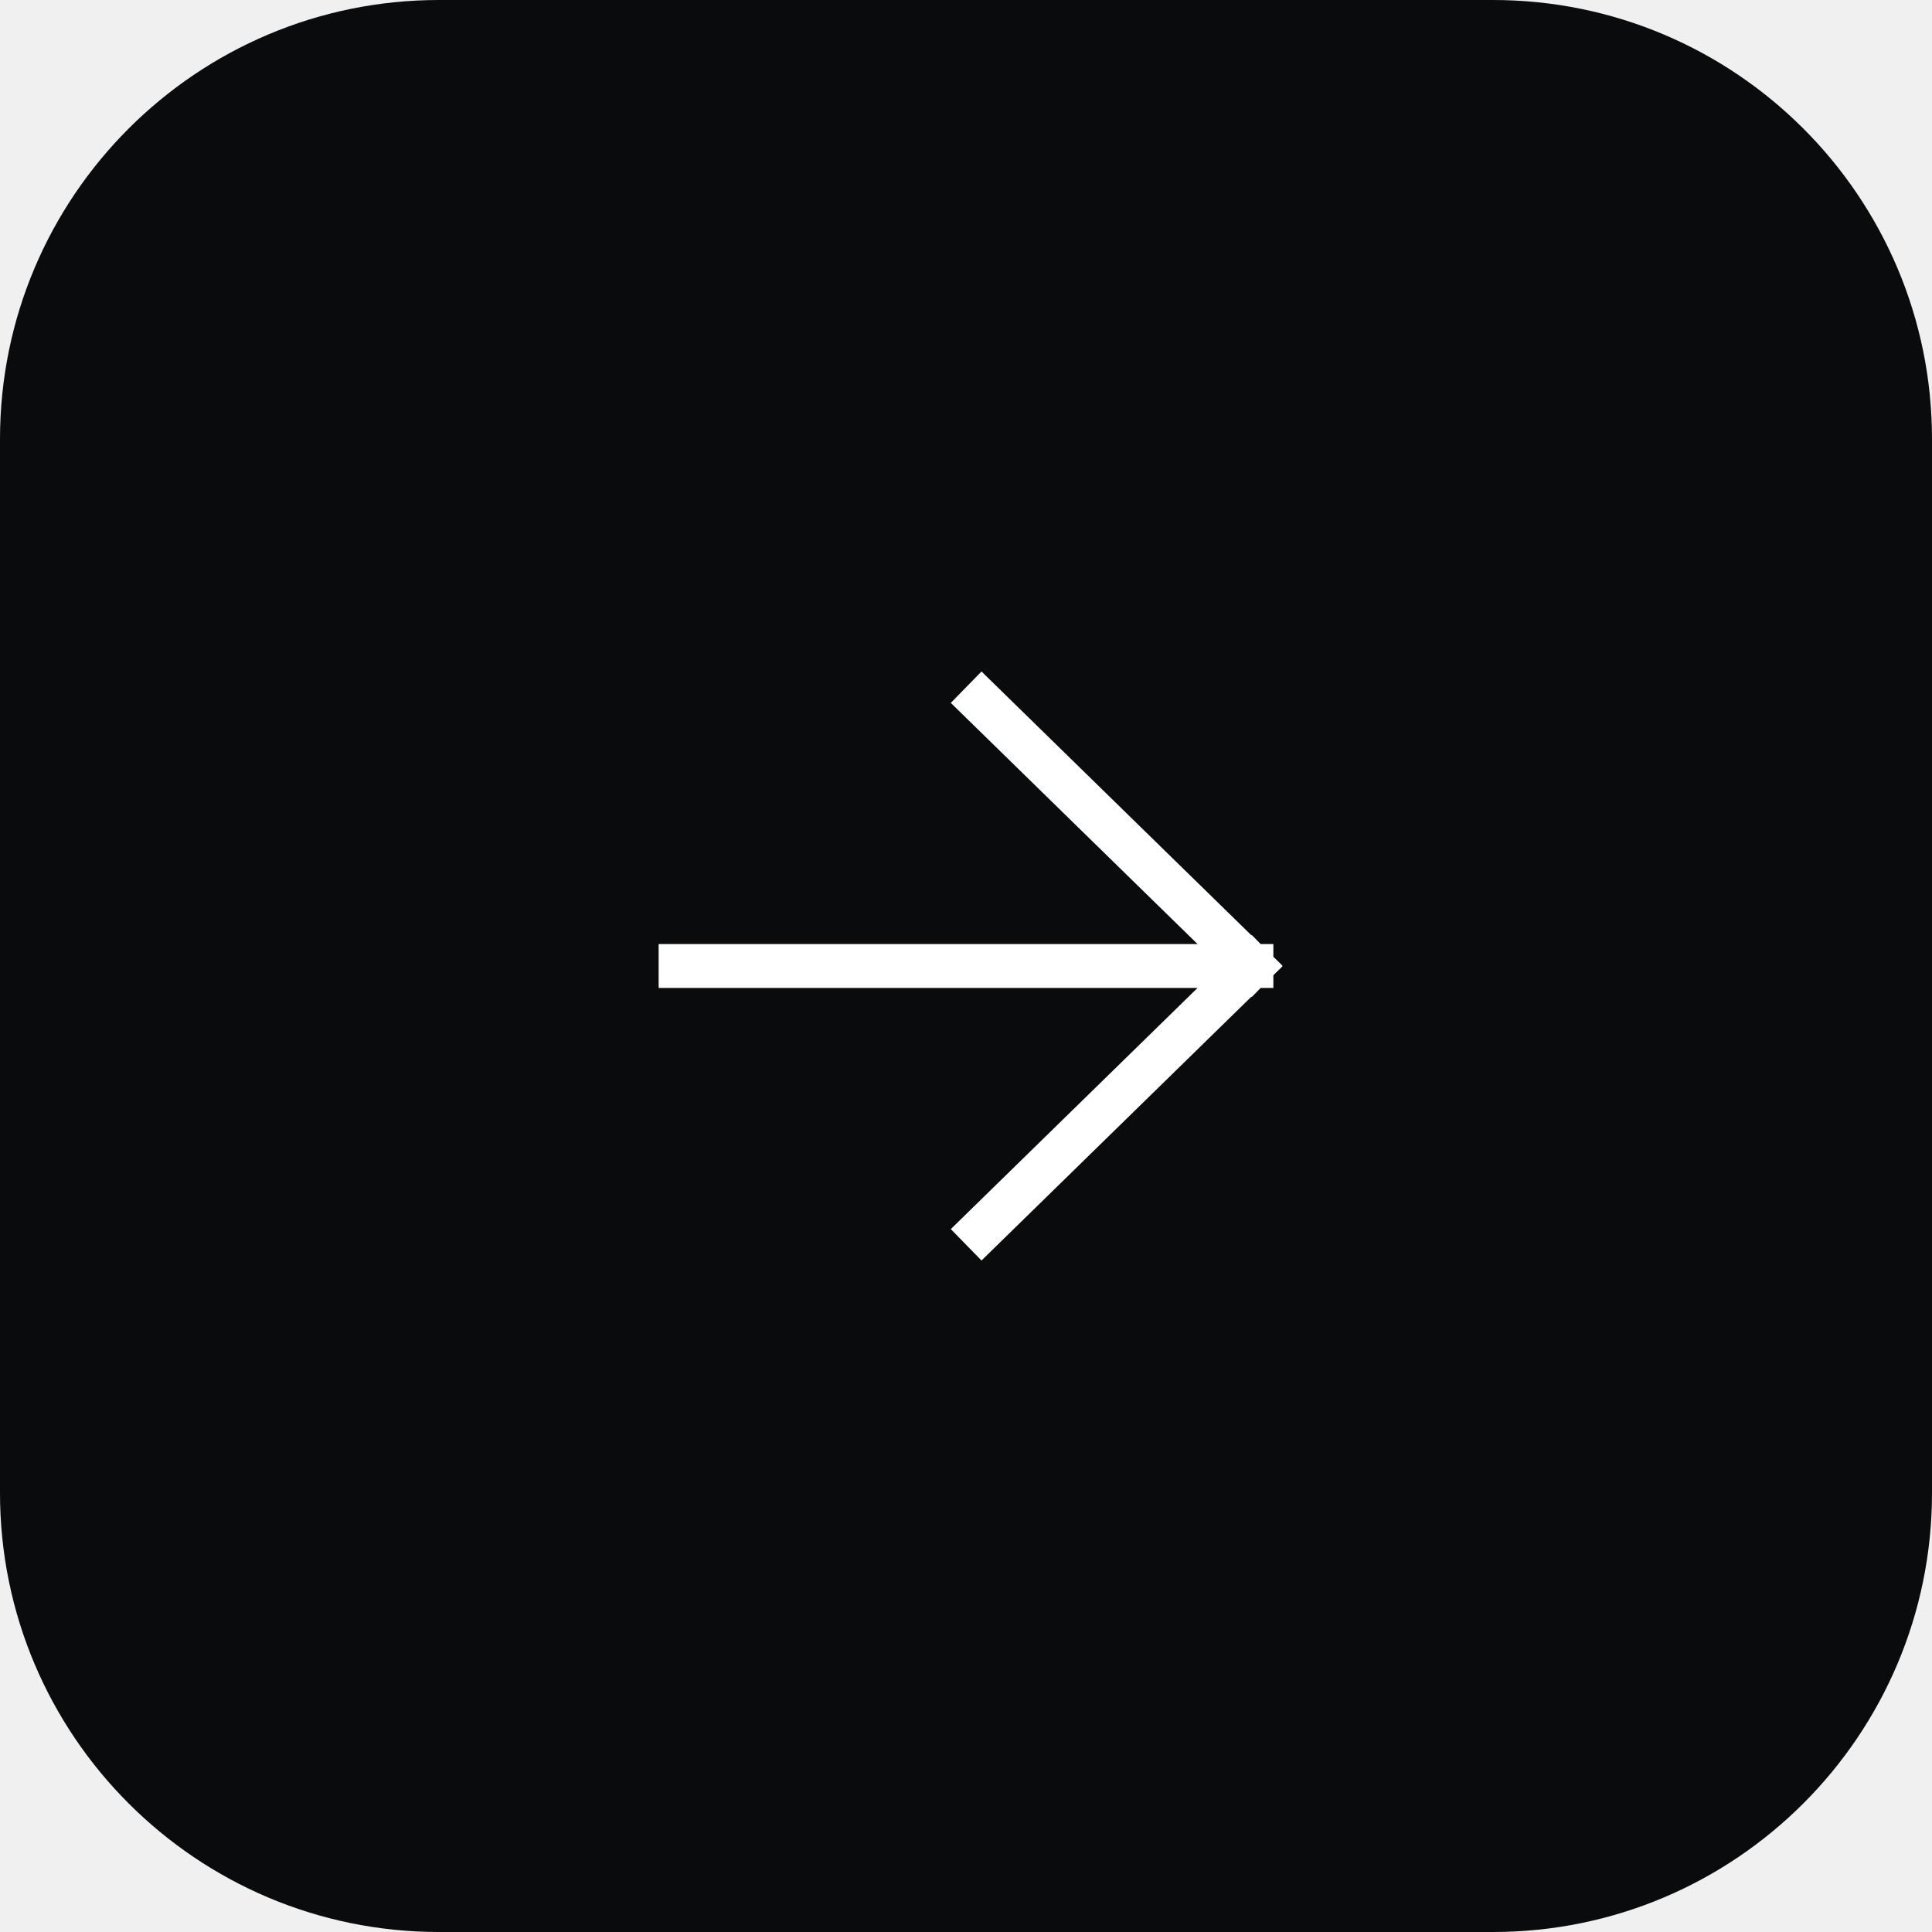
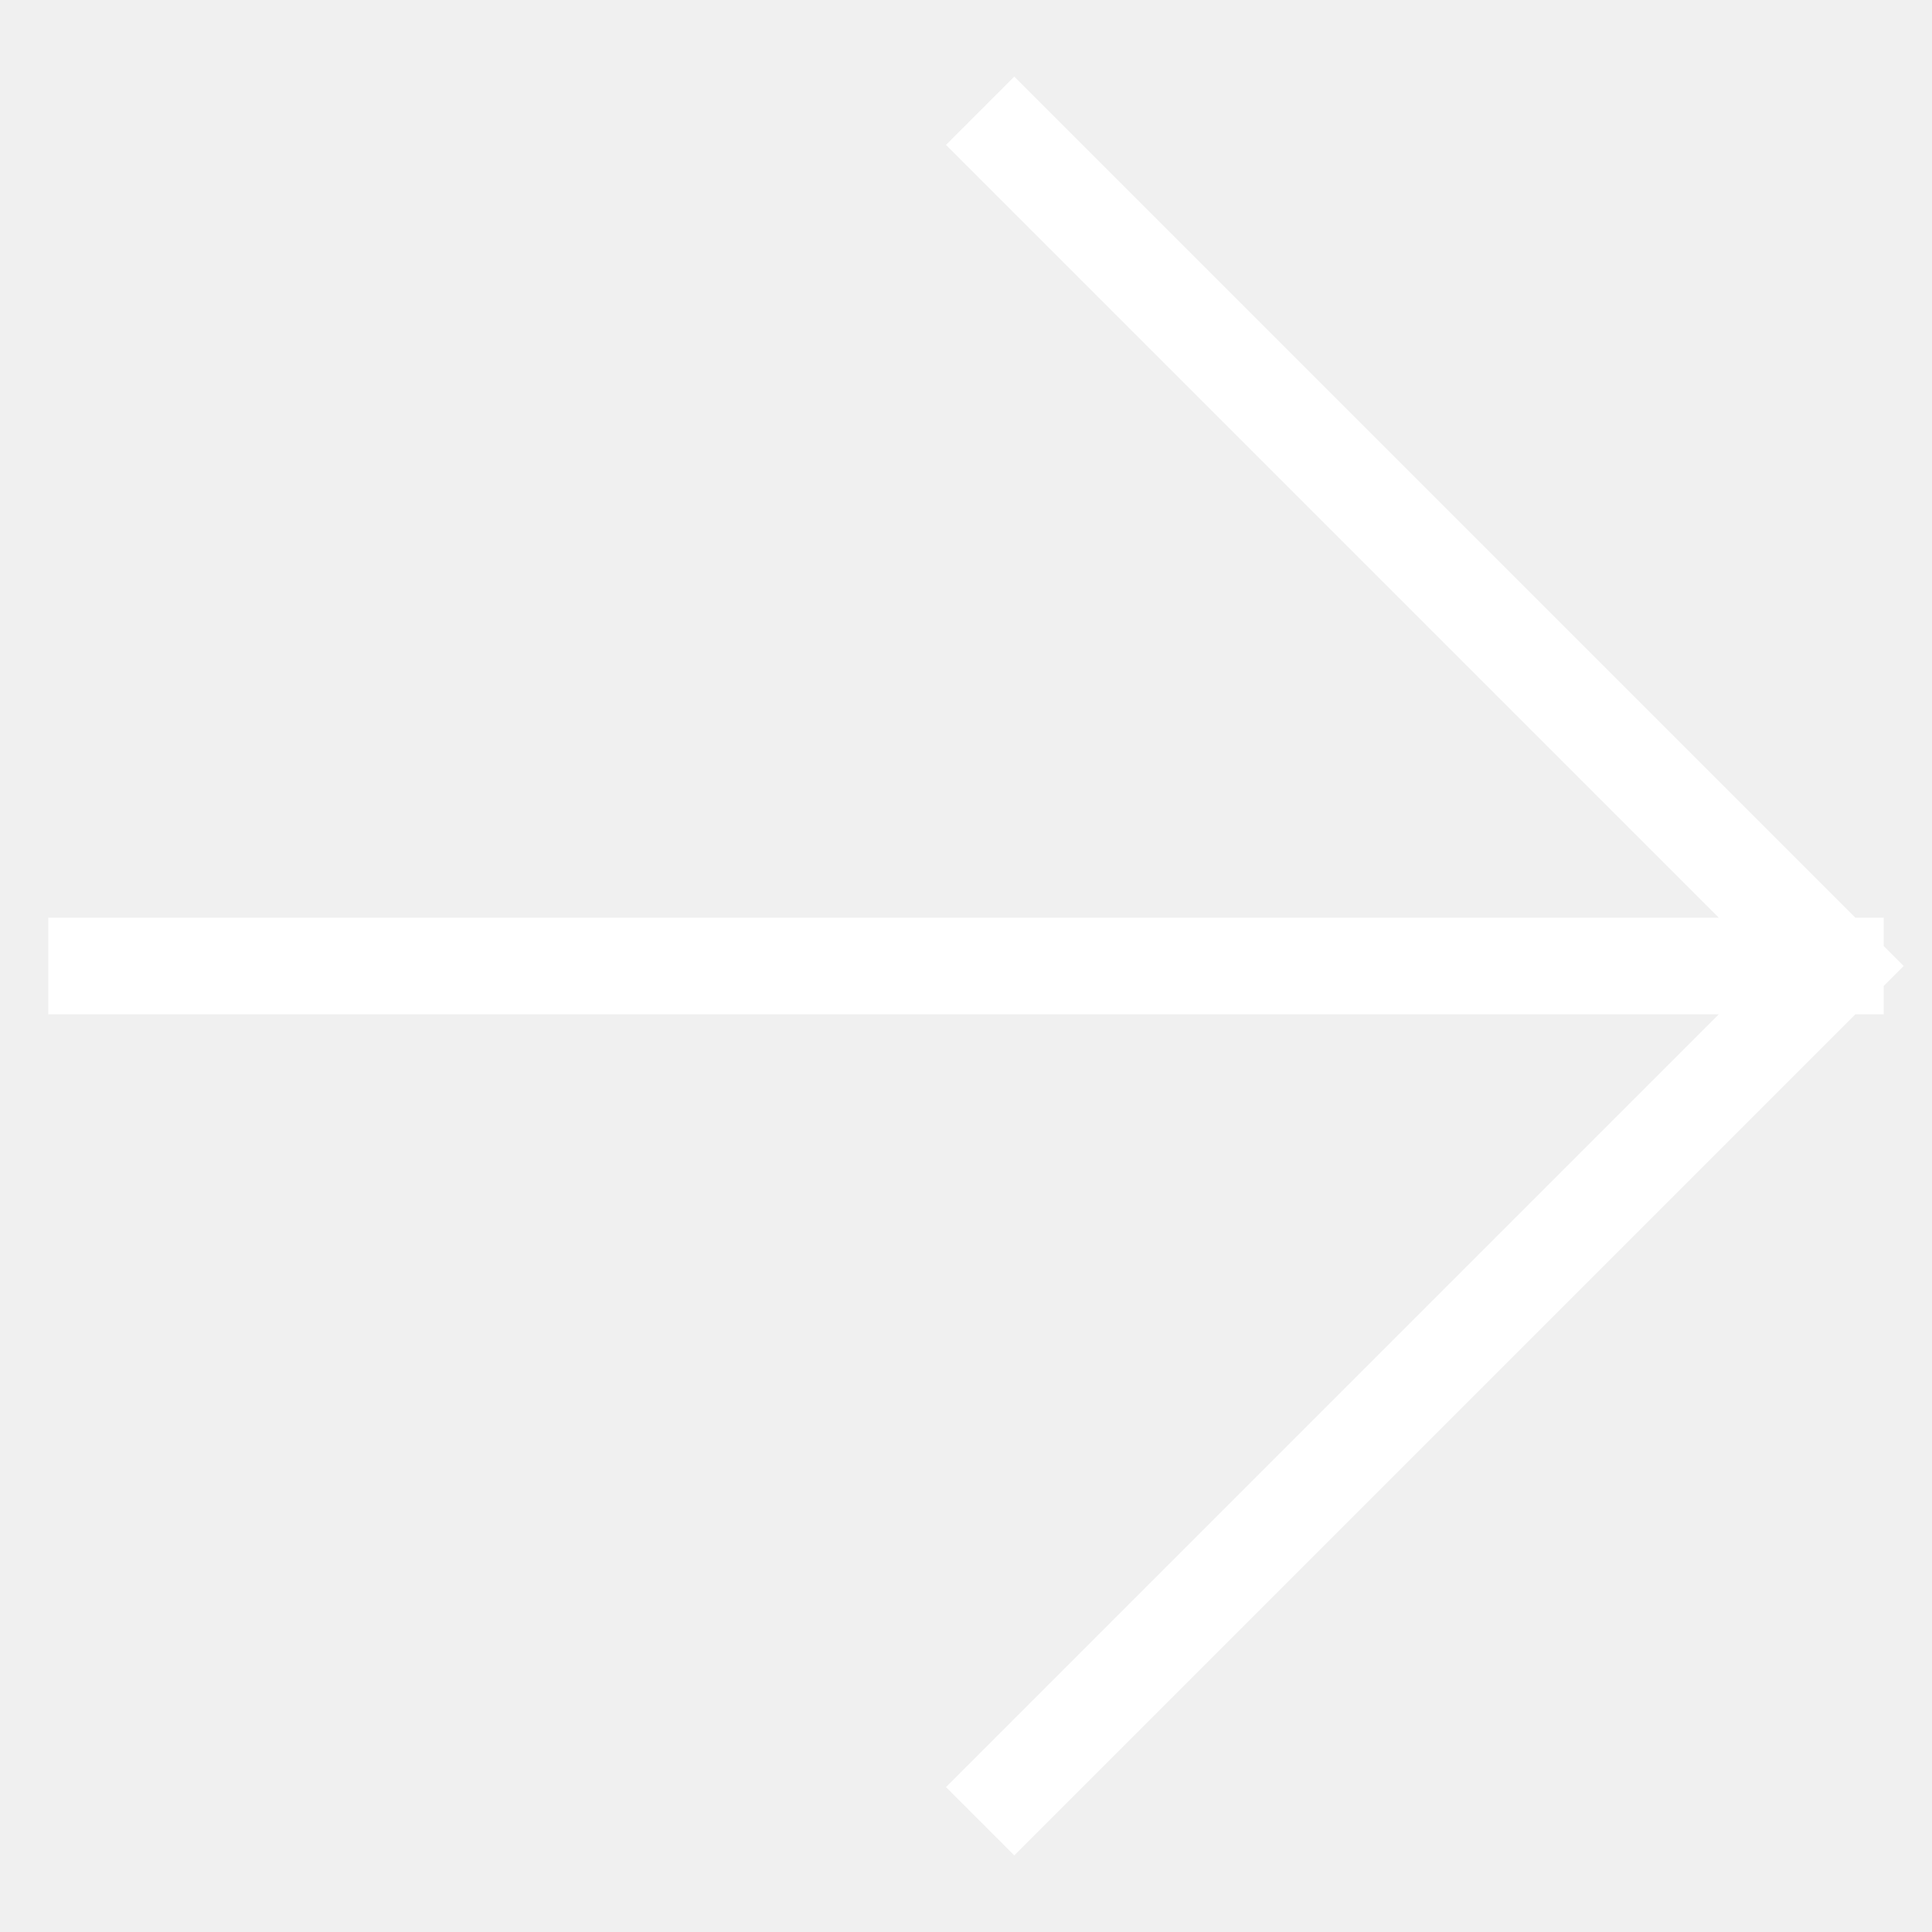
- <svg xmlns="http://www.w3.org/2000/svg" width="44" height="44" viewBox="0 0 44 44" fill="none">
-   <rect x="44" width="44" height="44" rx="10" transform="rotate(90 44 0)" fill="#0A0B0C" />
-   <path d="M15.5 22H28.5M28.5 22L22.361 28M28.5 22L22.361 16" stroke="white" stroke-linecap="square" stroke-linejoin="round" />
+ <svg xmlns="http://www.w3.org/2000/svg" width="20" height="20" viewBox="0 0 20 20" fill="none">
+   <path d="M1 10L19 10M19 10L10.5 18.5M19 10L10.5 1.5" stroke="white" stroke-linecap="square" stroke-linejoin="round" />
</svg>
